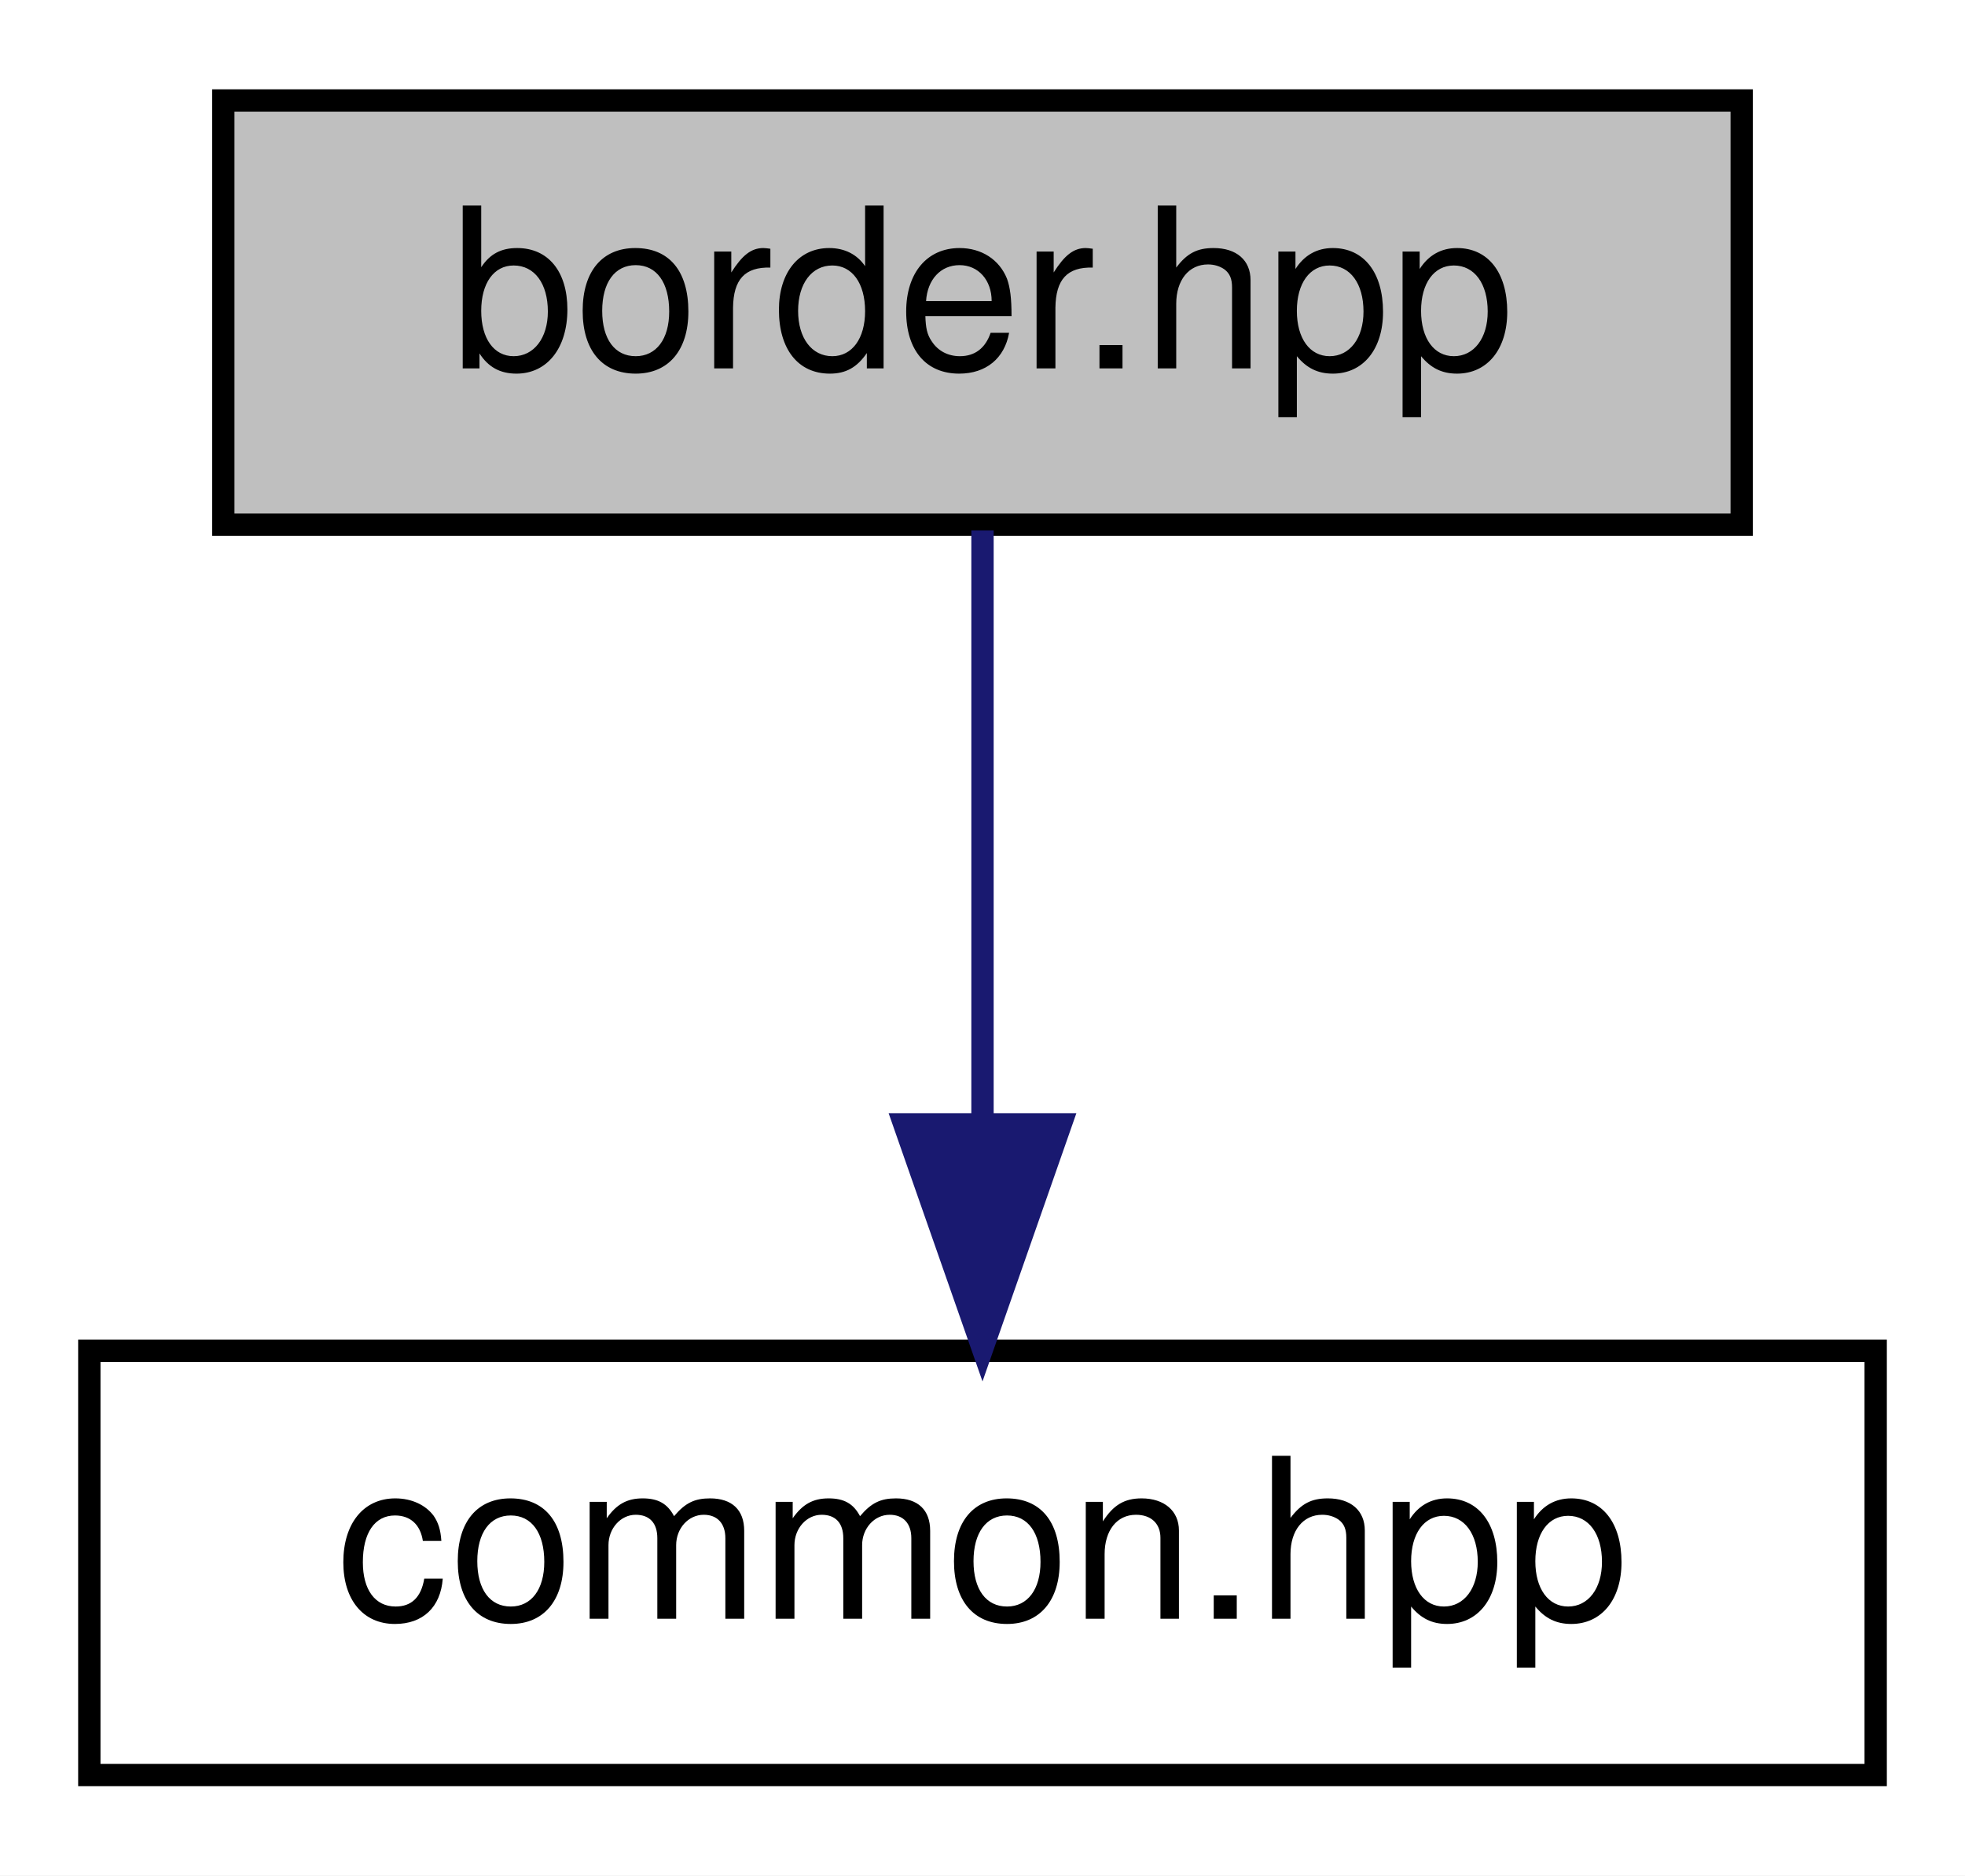
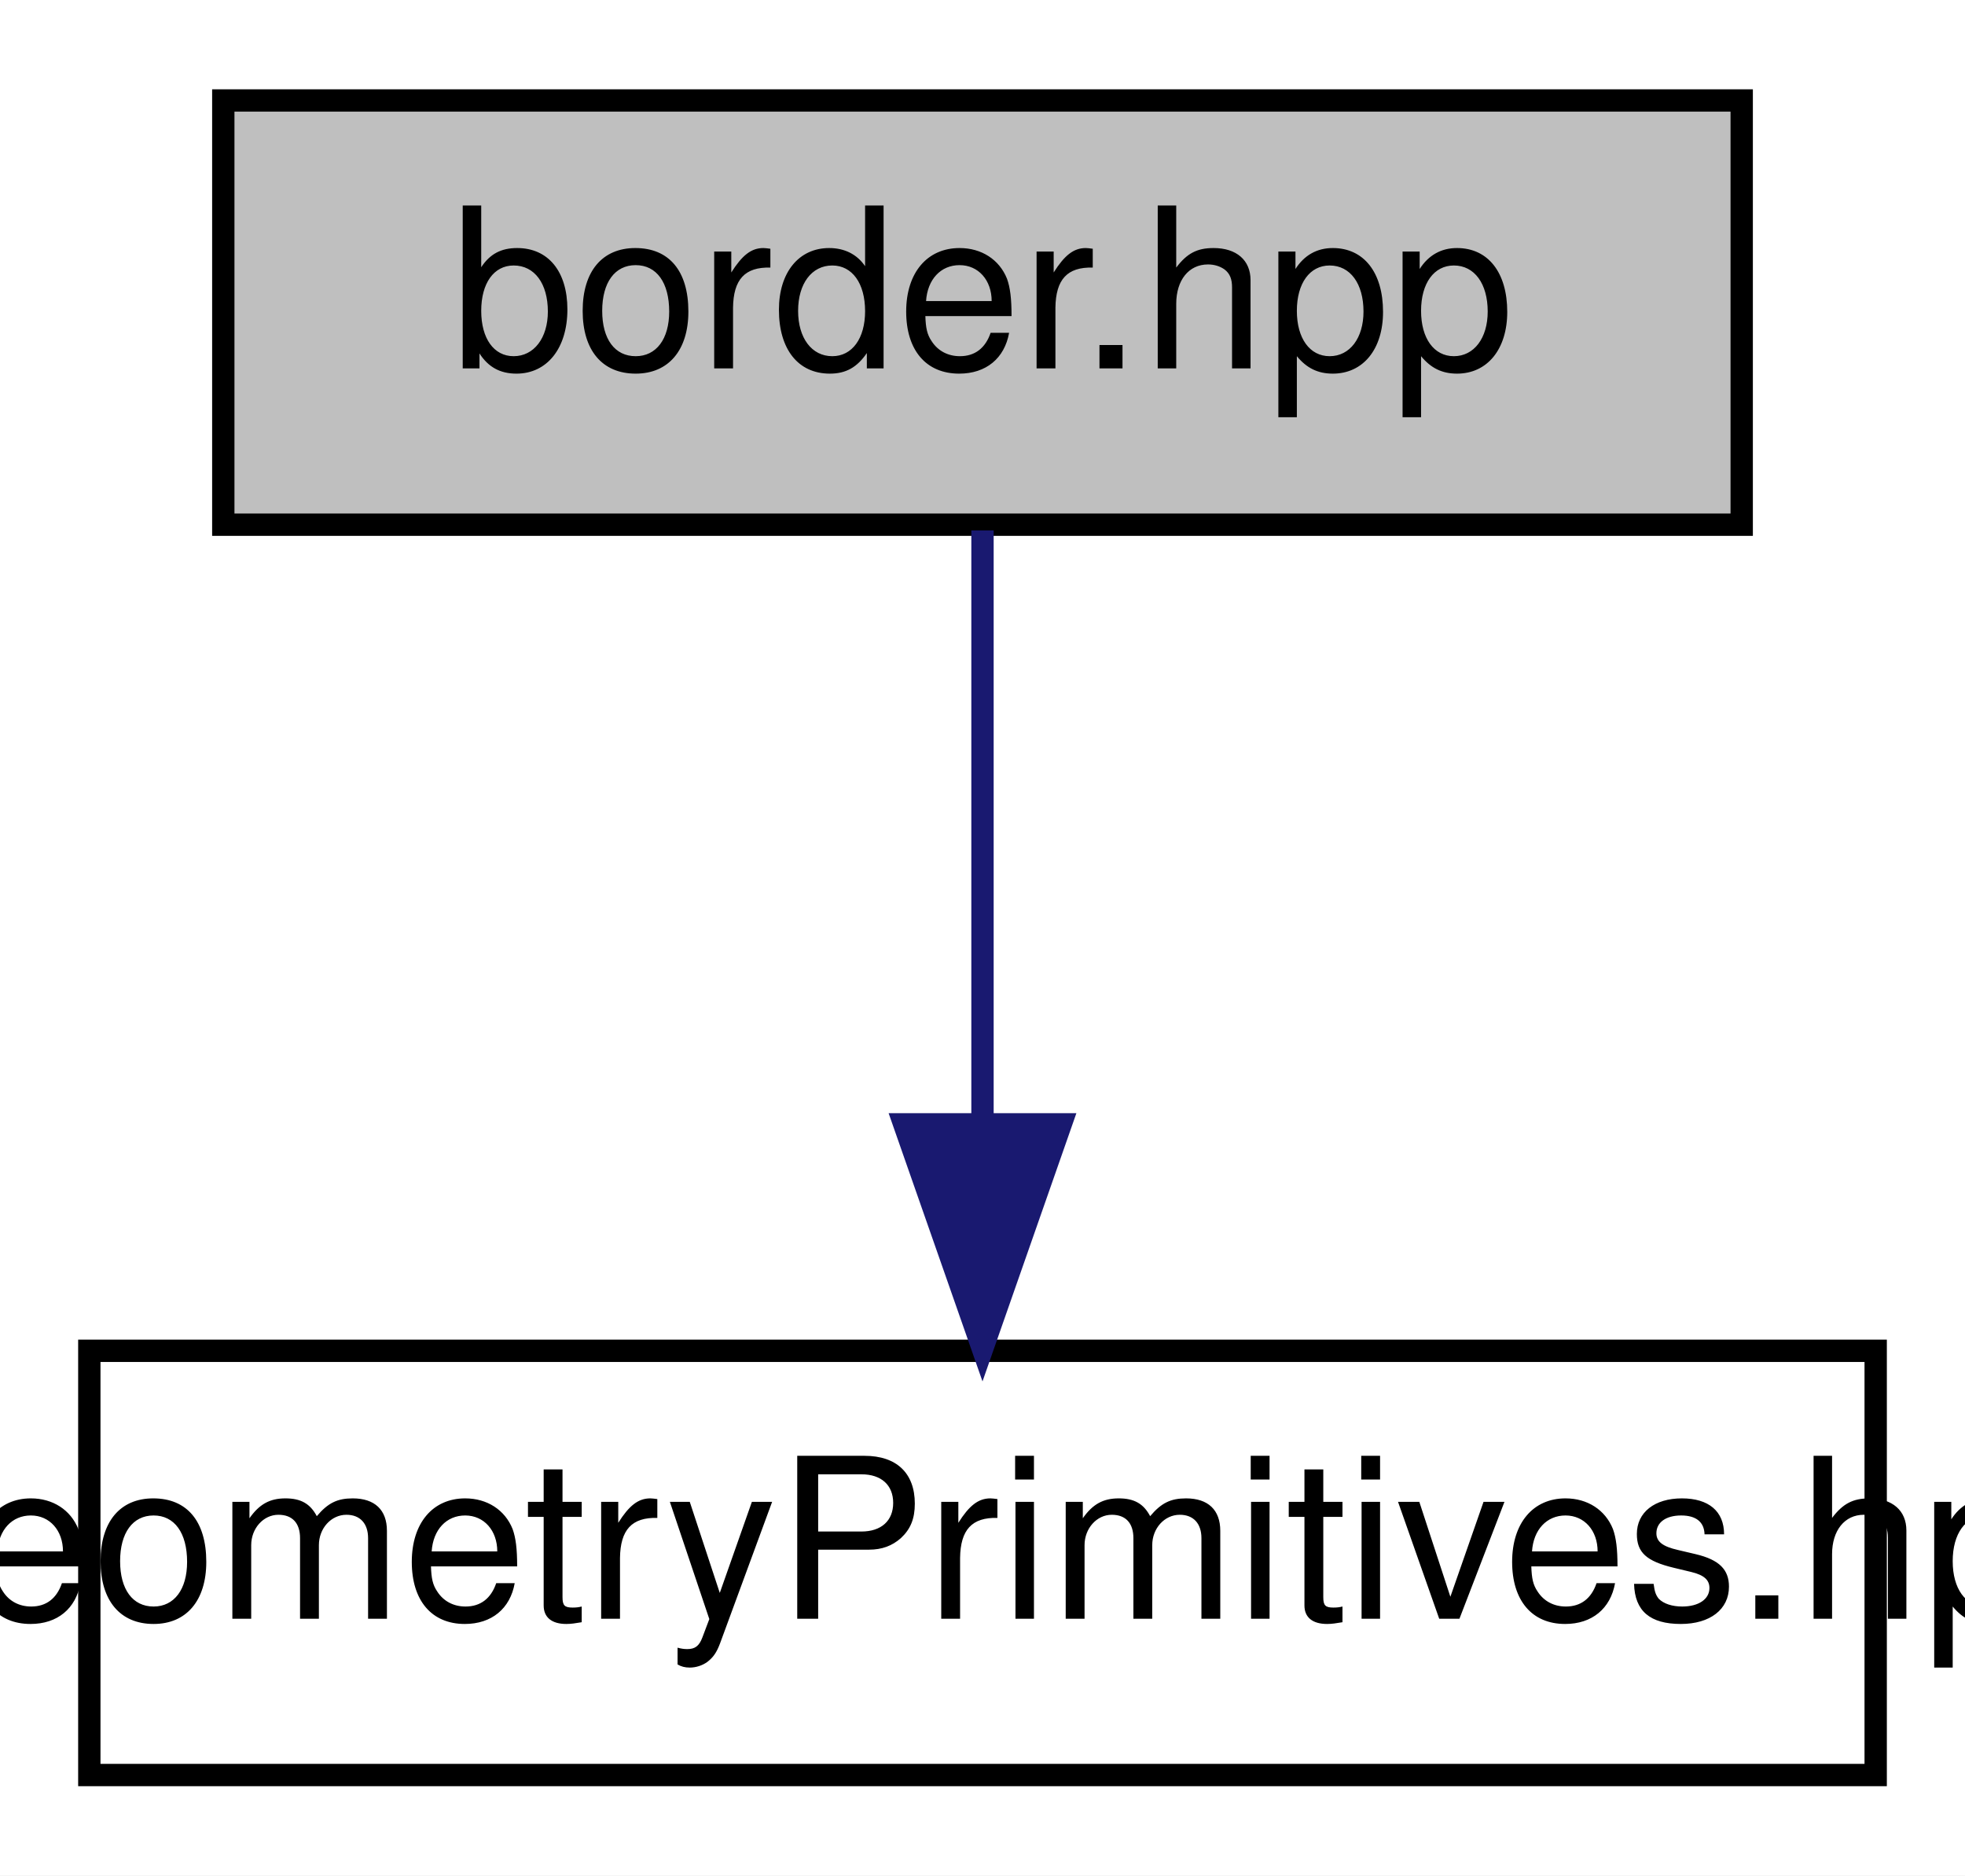
<svg xmlns="http://www.w3.org/2000/svg" xmlns:xlink="http://www.w3.org/1999/xlink" width="88pt" height="84pt" viewBox="0.00 0.00 88.00 84.00">
  <g id="graph0" class="graph" transform="scale(1 1) rotate(0) translate(4 80)">
    <polygon fill="#ffffff" stroke="transparent" points="-4,4 -4,-80 84,-80 84,4 -4,4" />
    <g id="node1" class="node">
      <polygon fill="#bfbfbf" stroke="#000000" points="6,-56.5 6,-75.5 74,-75.5 74,-56.5 6,-56.5" />
      <text text-anchor="middle" x="40" y="-63.5" font-family="Helvetica,sans-Serif" font-size="10.00" fill="#000000">border.hpp</text>
    </g>
    <g id="node2" class="node">
      <g id="a_node2">
        <a xlink:href="common_8hpp.html" target="_top" xlink:title="Common geometric entities like Vectors, Lines etc., to whole program. ">
          <polygon fill="#ffffff" stroke="#000000" points="0,-.5 0,-19.5 80,-19.5 80,-.5 0,-.5" />
-           <text text-anchor="middle" x="40" y="-7.5" font-family="Helvetica,sans-Serif" font-size="10.00" fill="#000000">common.hpp</text>
+           <text text-anchor="middle" x="40" y="-7.5" font-family="Helvetica,sans-Serif" font-size="10.00" fill="#000000">GeometryPrimitives.hpp</text>
        </a>
      </g>
    </g>
    <g id="edge1" class="edge">
      <path fill="none" stroke="#191970" d="M40,-56.245C40,-48.938 40,-38.694 40,-29.705" />
      <polygon fill="#191970" stroke="#191970" points="43.5,-29.643 40,-19.643 36.5,-29.643 43.5,-29.643" />
    </g>
  </g>
</svg>
